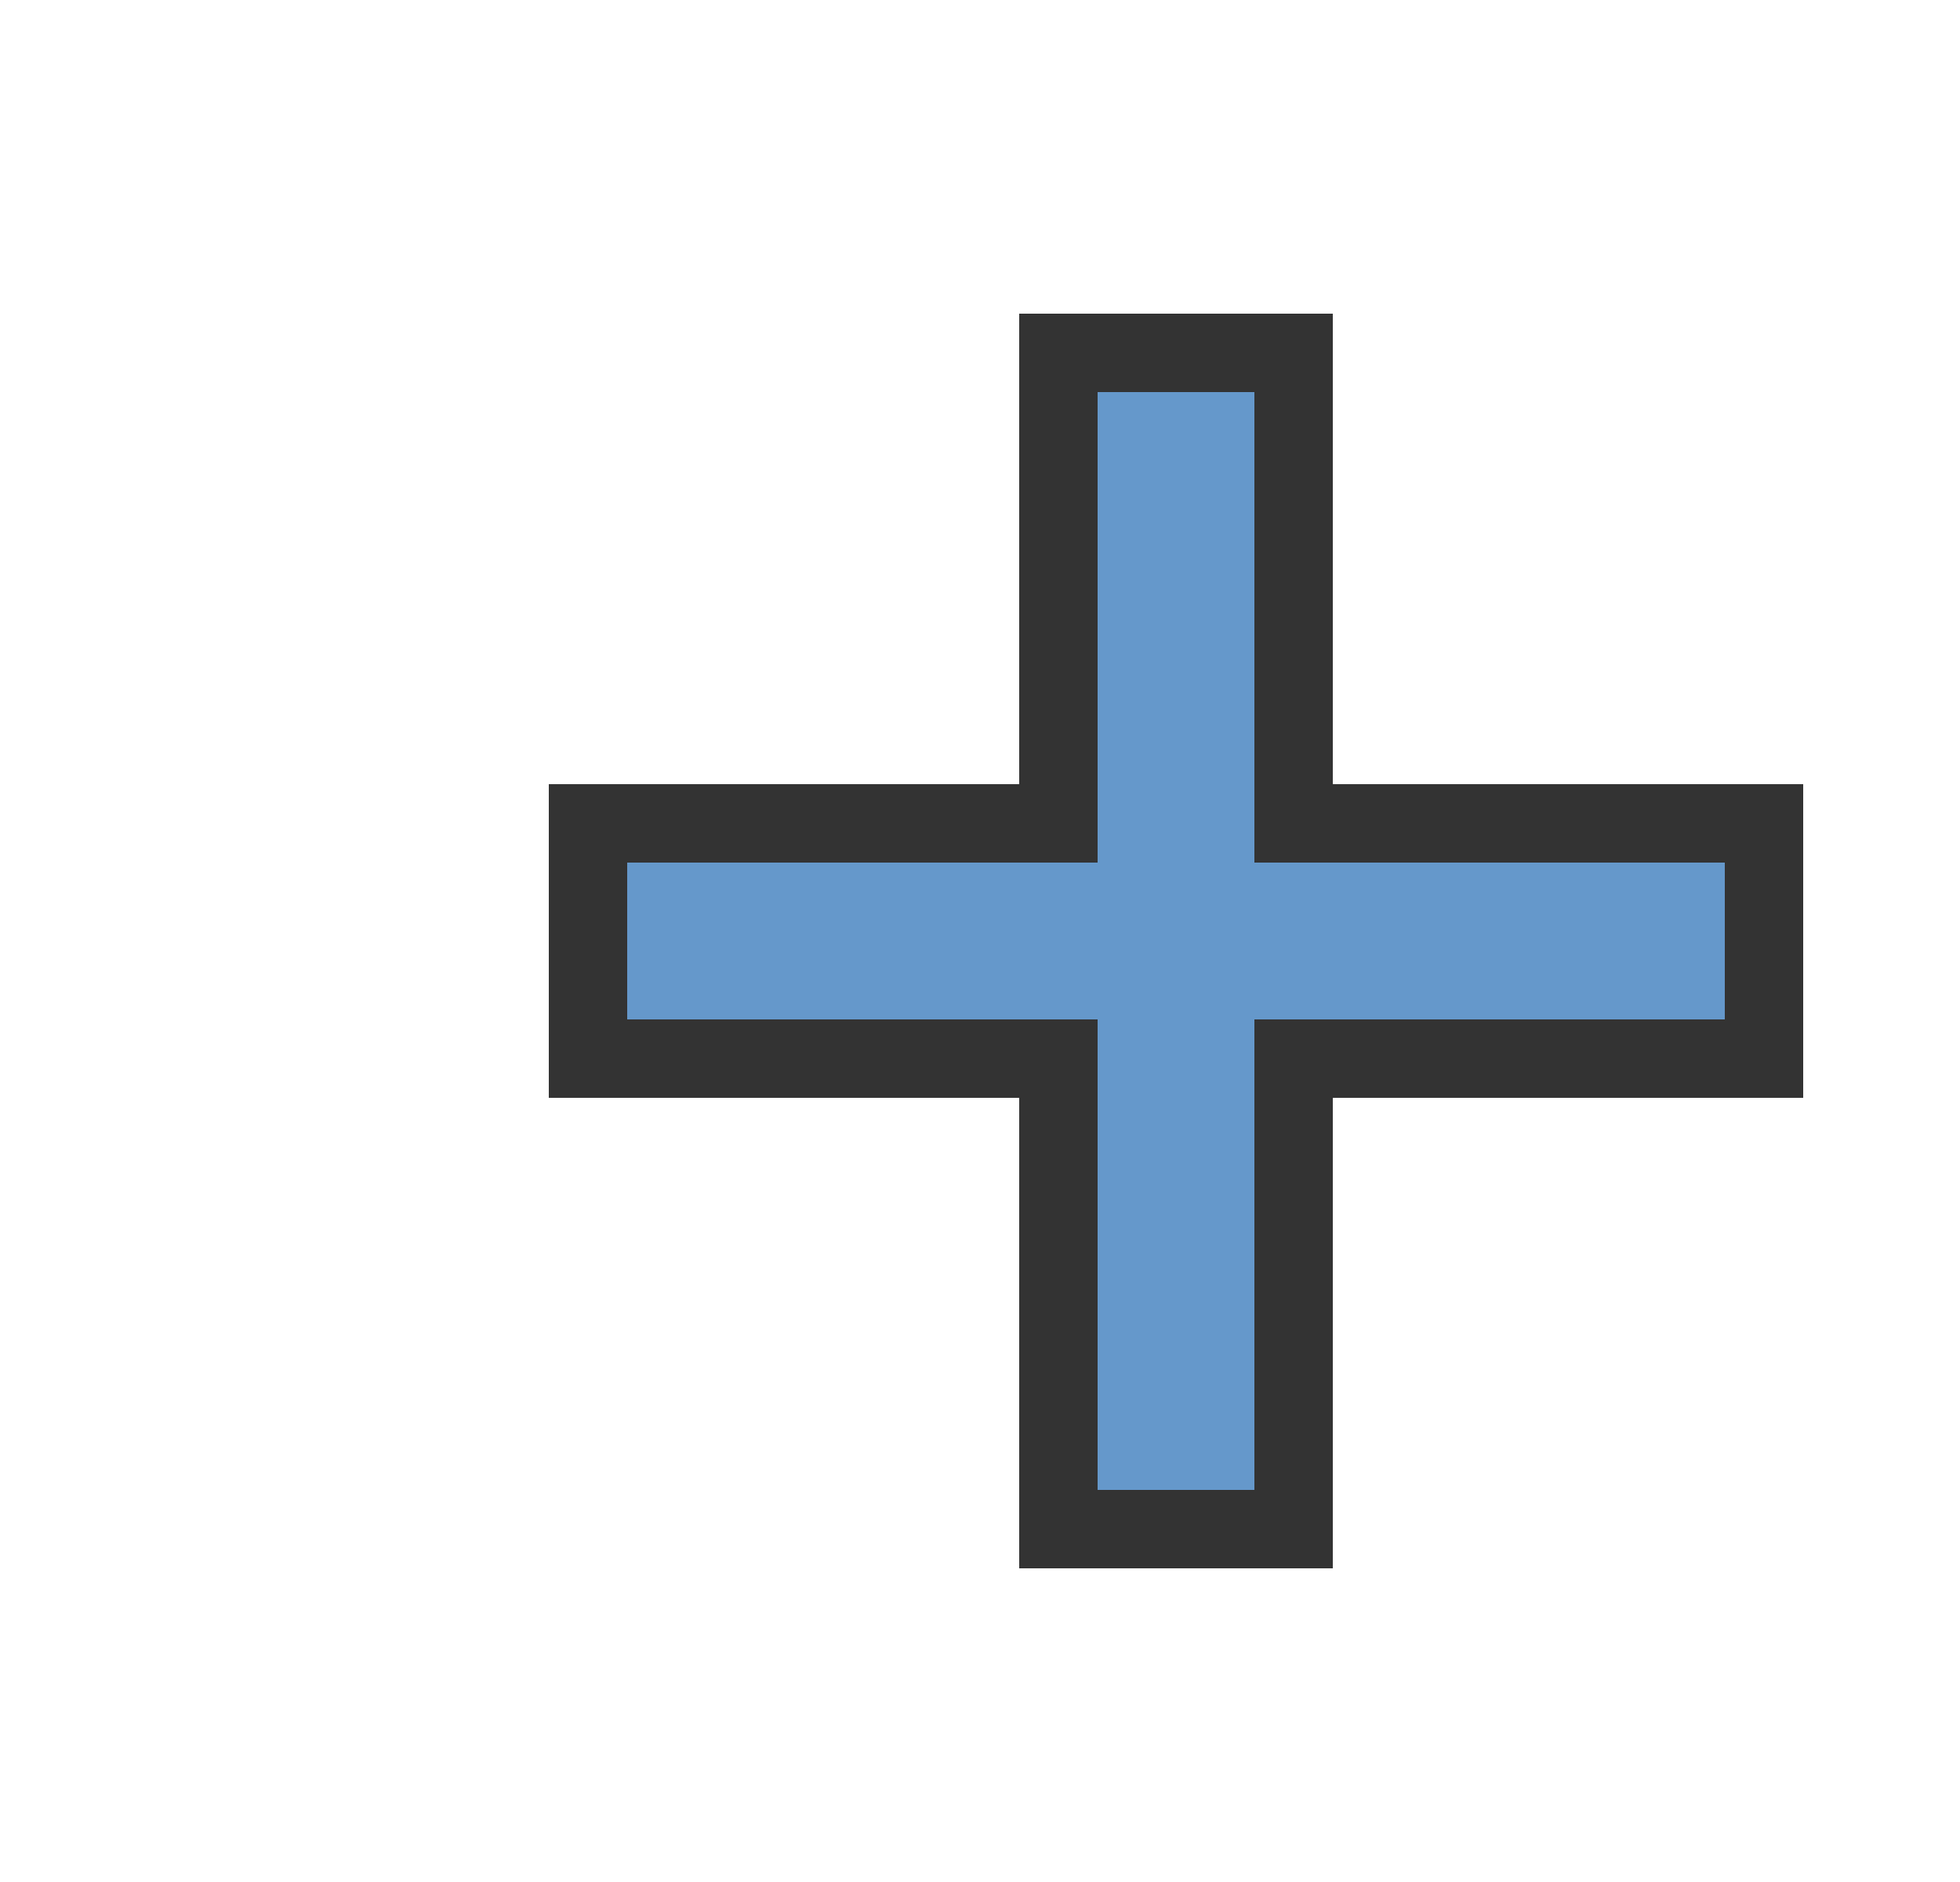
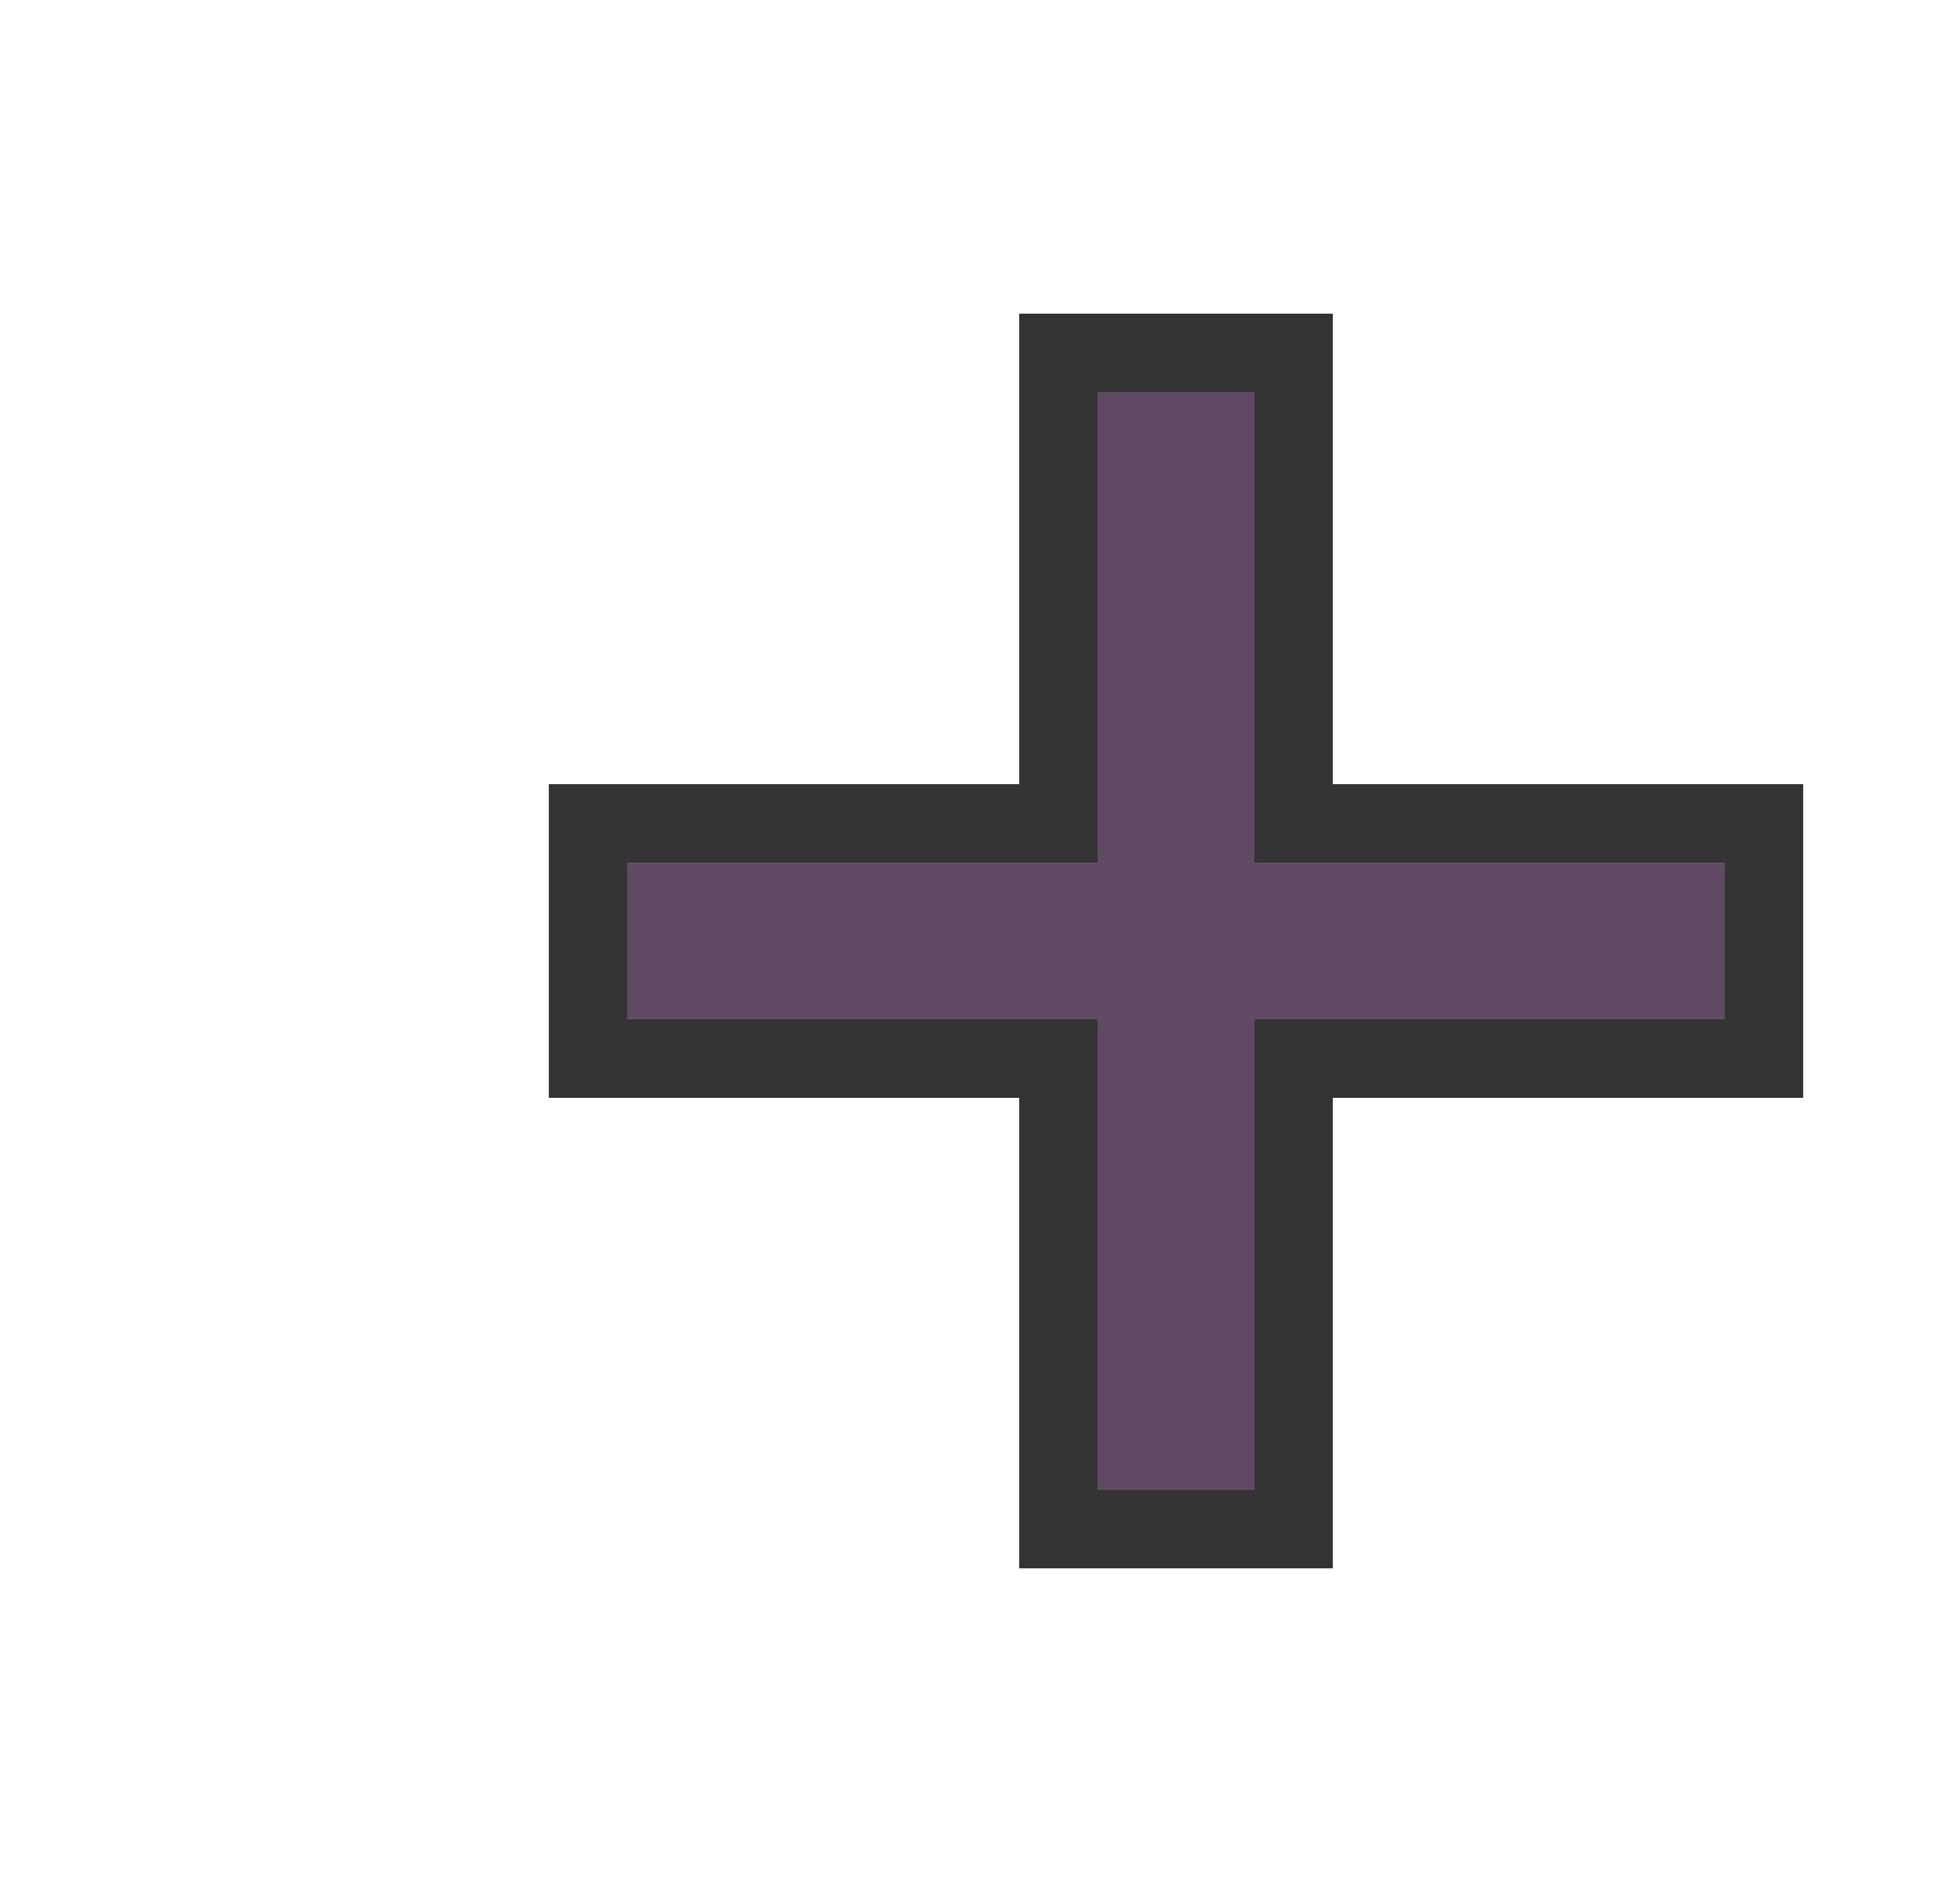
<svg xmlns="http://www.w3.org/2000/svg" width="25" height="24" id="svg11300" version="1.0" style="display:inline;enable-background:new">
  <defs id="defs3" />
  <g style="display:inline" id="layer1" transform="translate(0,-276)">
    <g style="display:inline;enable-background:new" id="g4181" transform="translate(36.99705,217.6024)">
      <g transform="translate(0,-276)" id="layer1-1" style="display:inline" />
    </g>
    <path style="opacity:0.8;fill:#000000;fill-opacity:1;stroke:none;display:inline;enable-background:new" d="m 13,280 0,6 -6,0 0,4 6,0 0,6 4,0 0,-6 6,0 0,-4 -6,0 0,-6 z m 1,1 2,0 0,6 6,0 0,2 -6,0 0,6 -2,0 0,-6 -6,0 0,-2 6,0 z" id="rect4066-9" />
-     <path id="rect3119" d="m 14,281 0,6 -6,0 0,2 6,0 0,6 2,0 0,-6 6,0 0,-2 -6,0 0,-6 -2,0 z" style="fill:#6598cb;fill-opacity:1;display:inline;enable-background:new" />
+     <path id="rect3119" d="m 14,281 0,6 -6,0 0,2 6,0 0,6 2,0 0,-6 6,0 0,-2 -6,0 0,-6 -2,0 z" style="fill:#604c62;fill-opacity:1;display:inline;enable-background:new" />
  </g>
</svg>
